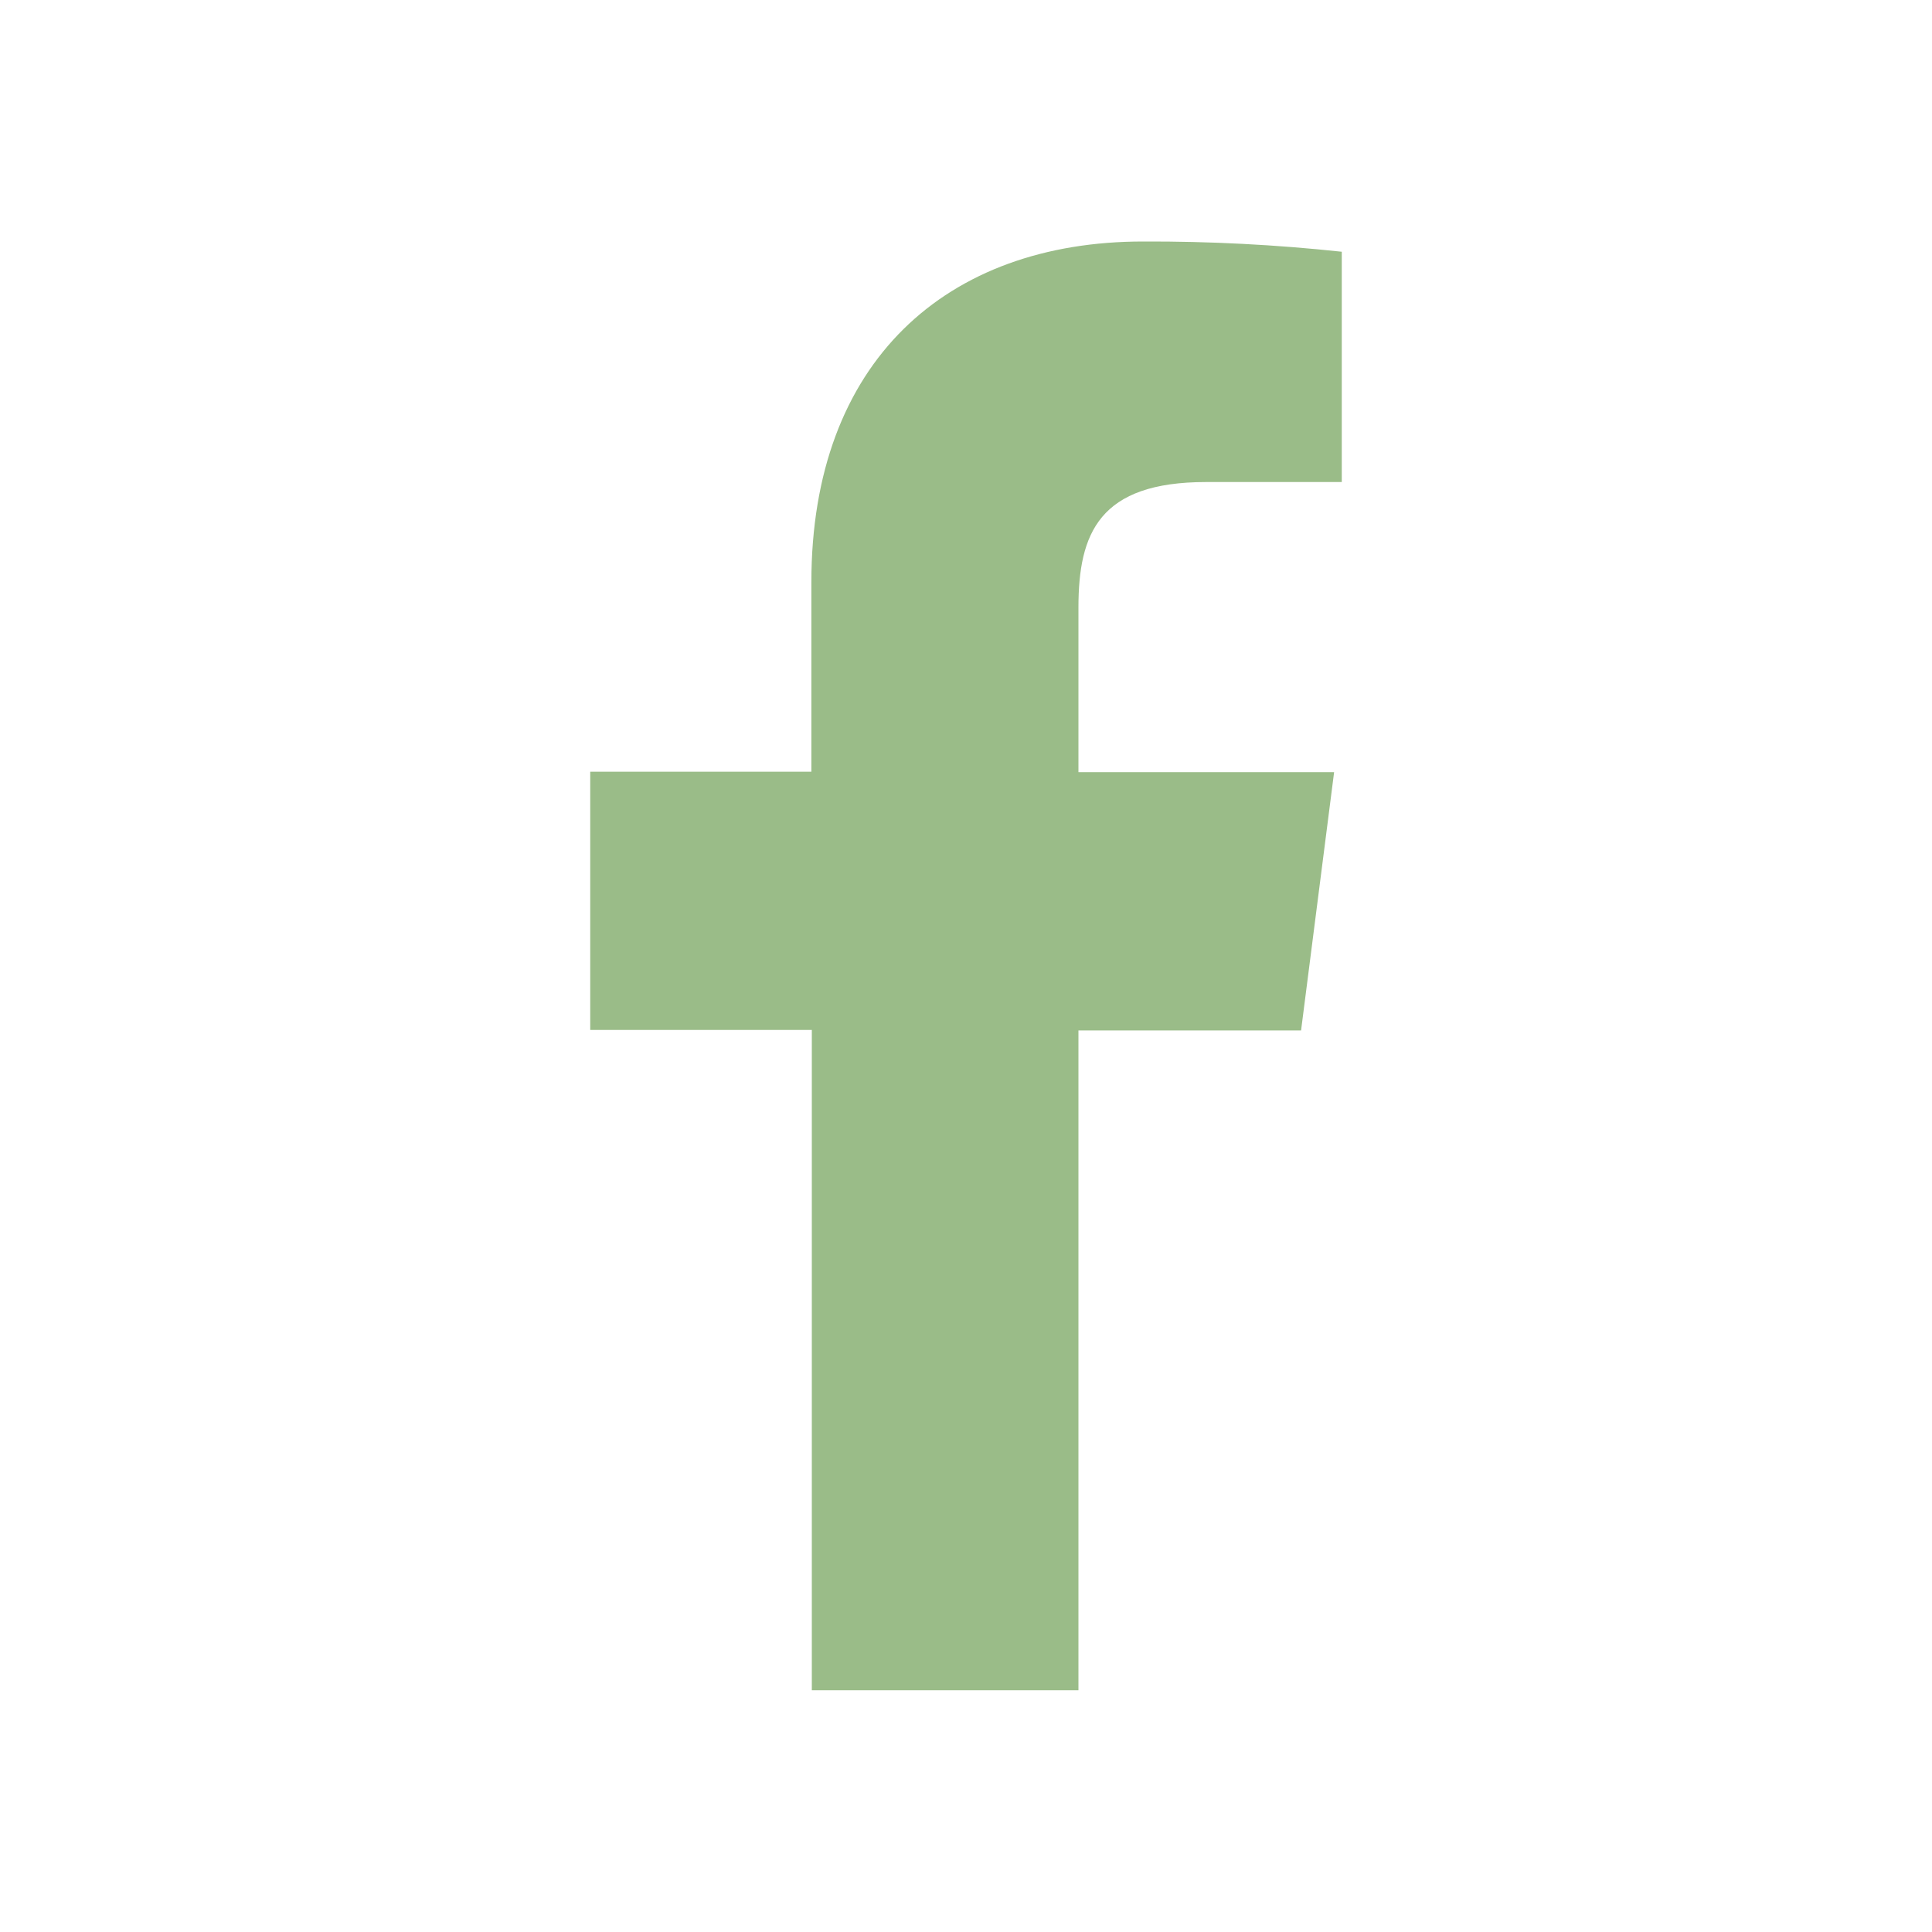
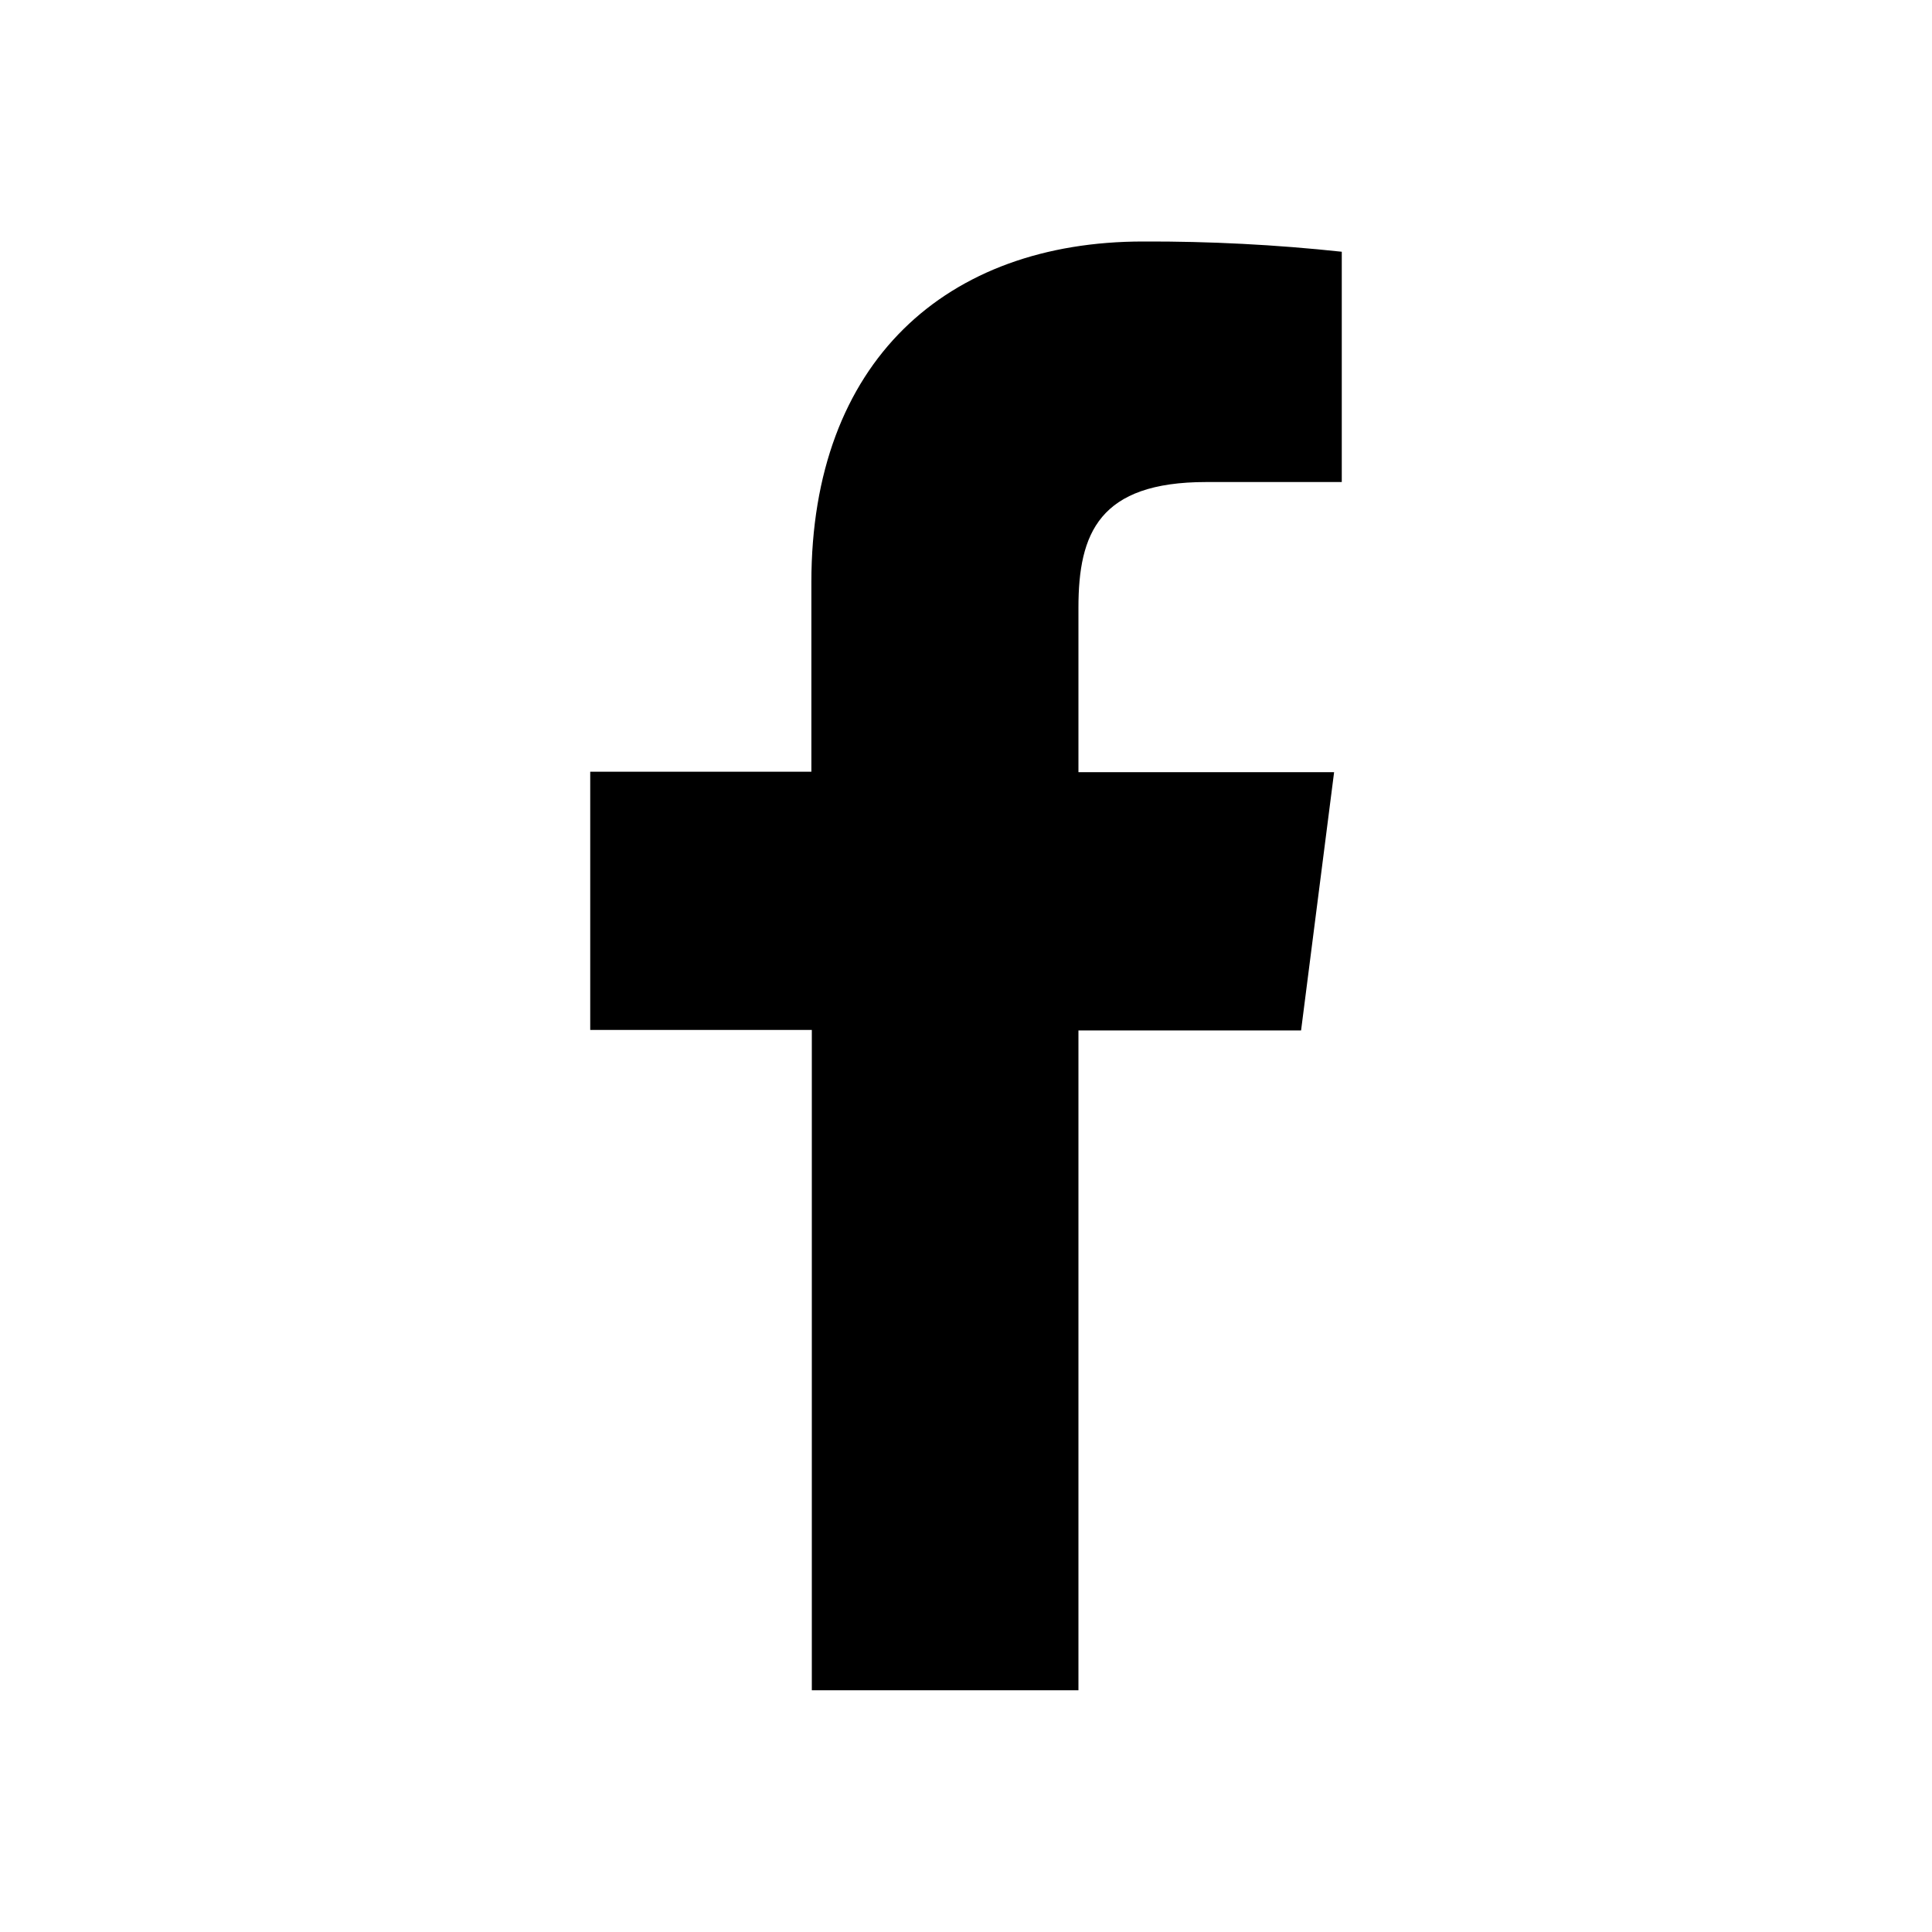
- <svg xmlns="http://www.w3.org/2000/svg" fill="none" viewBox="0 0 30 30">
-   <path fill="#9ABC88" d="M16.746 26.246V16.001h3.457l.513-4.011h-3.97V9.435c0-1.157.323-1.95 1.984-1.95h2.105V3.909a27.922 27.922 0 00-3.084-.159c-3.055 0-5.152 1.865-5.152 5.289v2.944H9.165v4.01h3.441v10.253h4.14z" />
+ <svg xmlns="http://www.w3.org/2000/svg" viewBox="0 0 30 30">
+   <path d="M16.746 26.246V16.001h3.457l.513-4.011h-3.97V9.435c0-1.157.323-1.95 1.984-1.95h2.105V3.909a27.922 27.922 0 00-3.084-.159c-3.055 0-5.152 1.865-5.152 5.289v2.944H9.165v4.01h3.441v10.253h4.14z" />
</svg>
